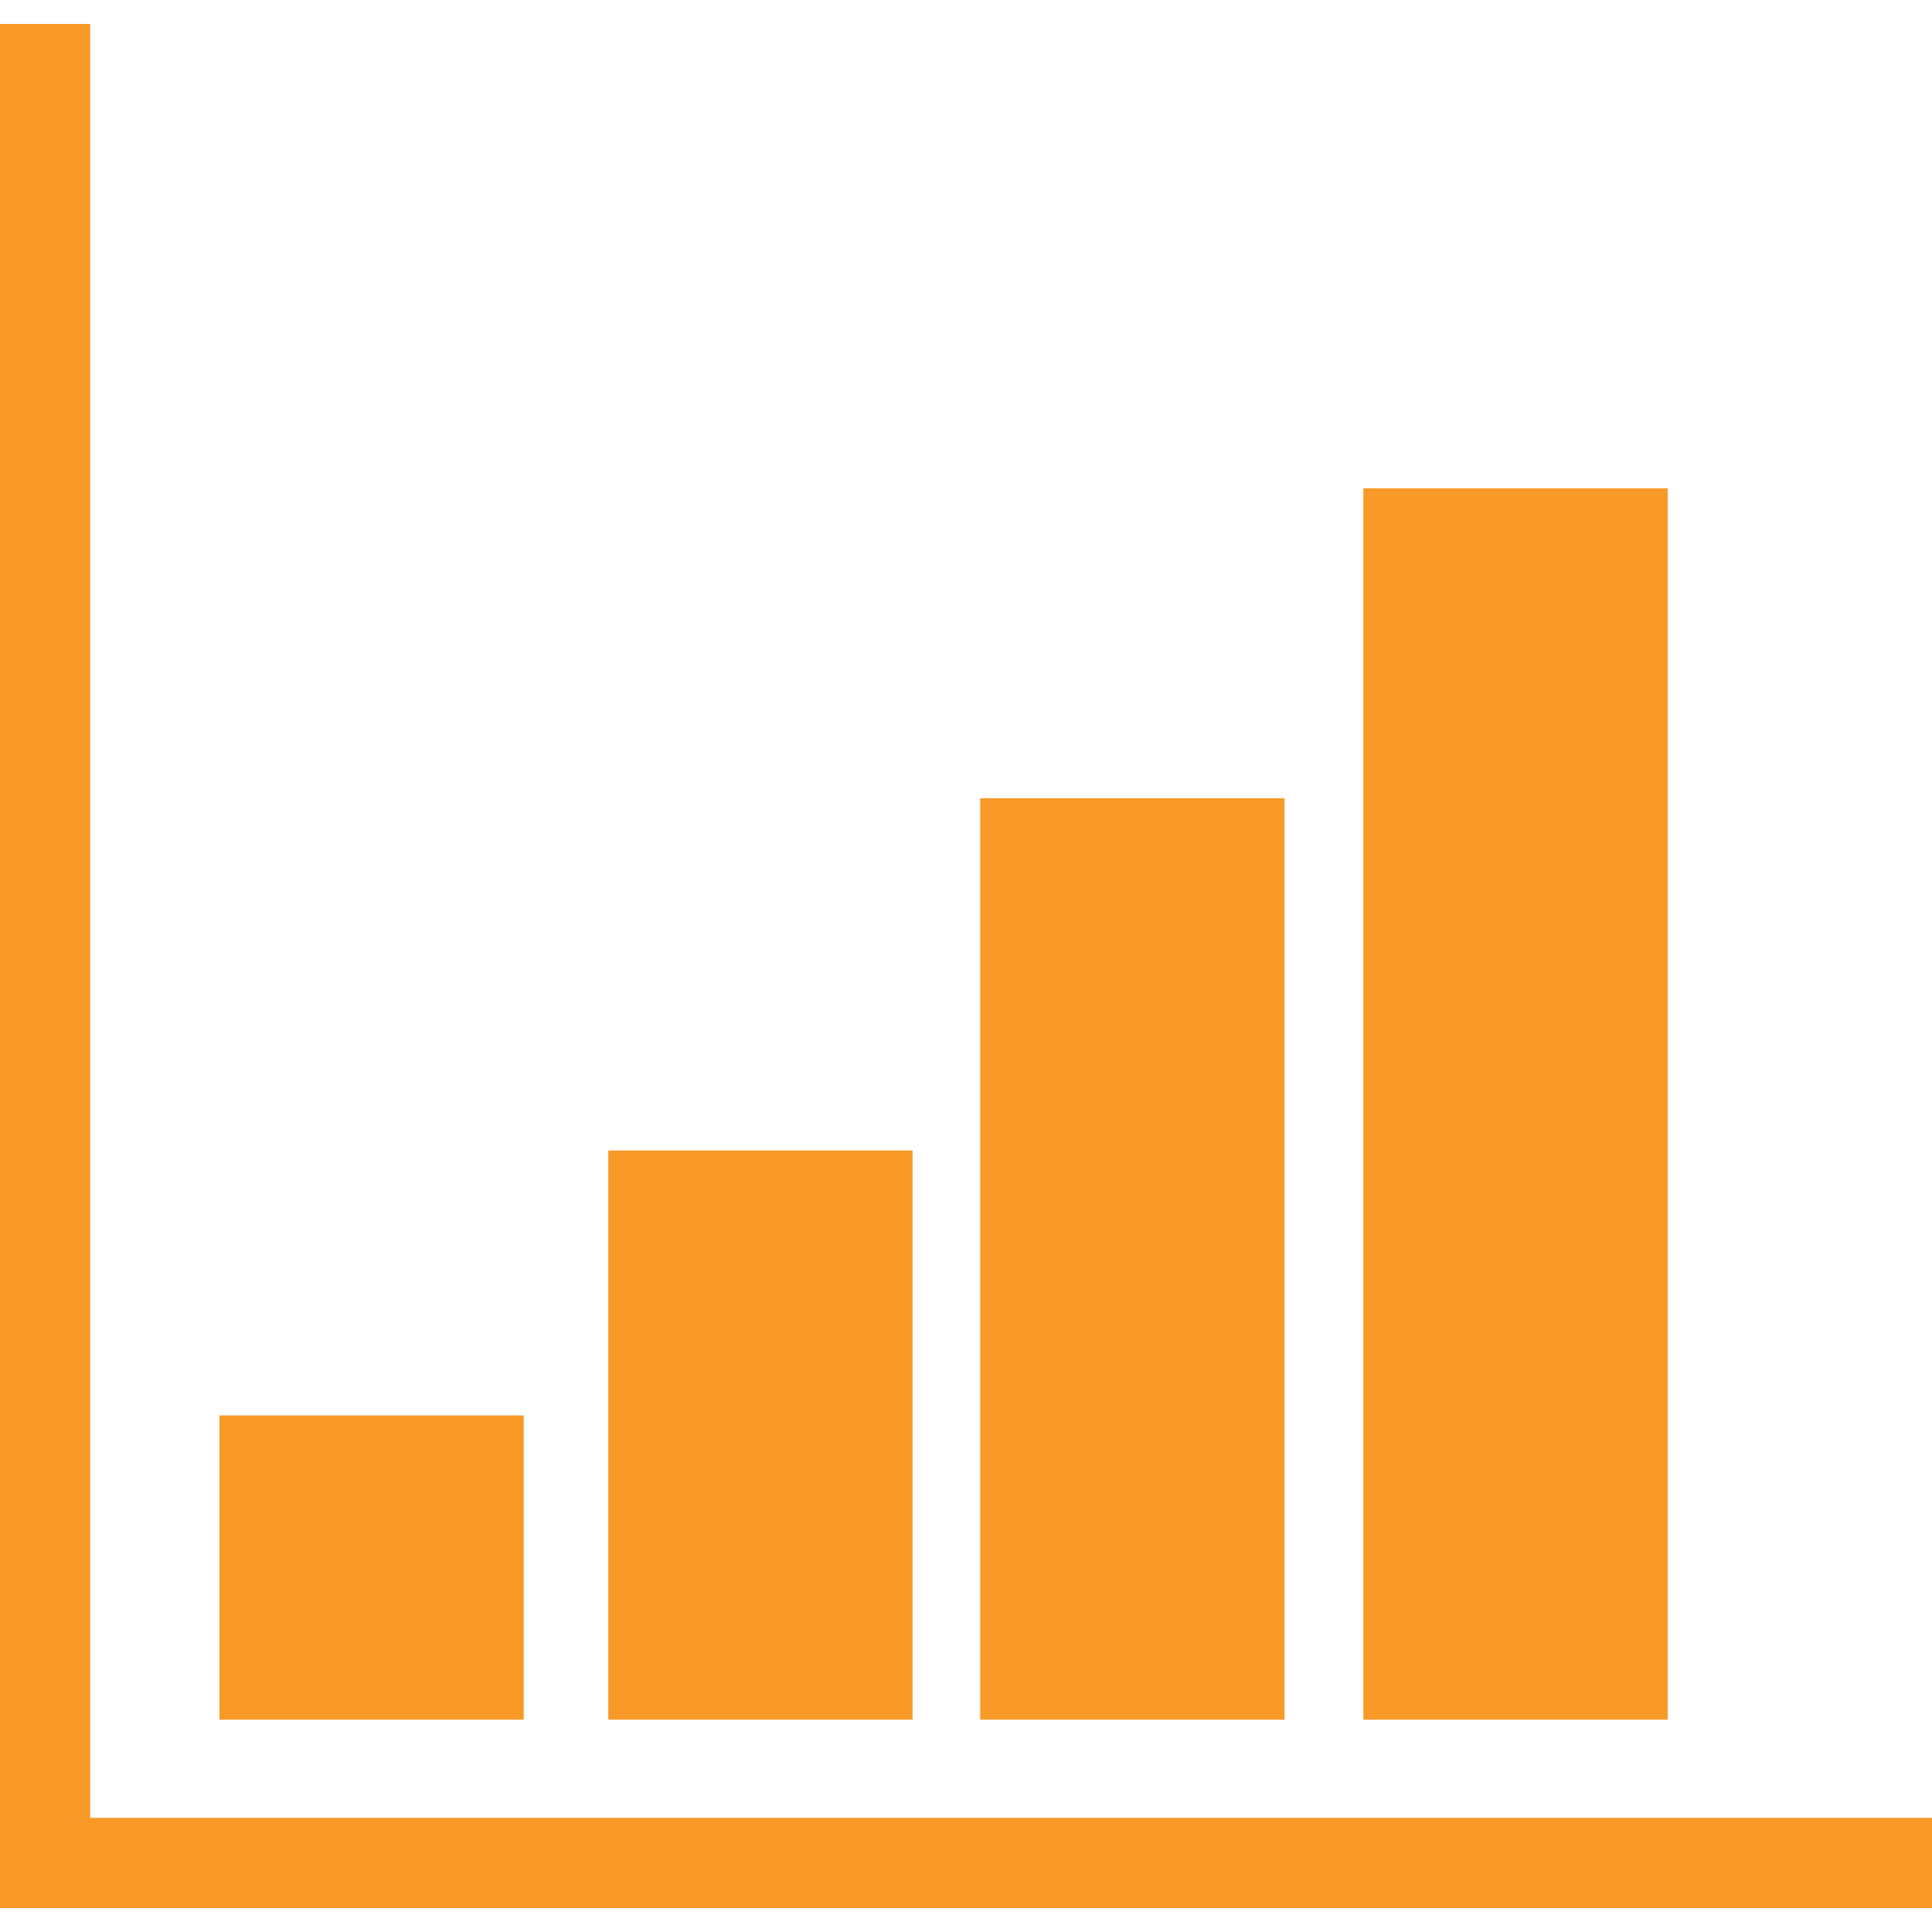
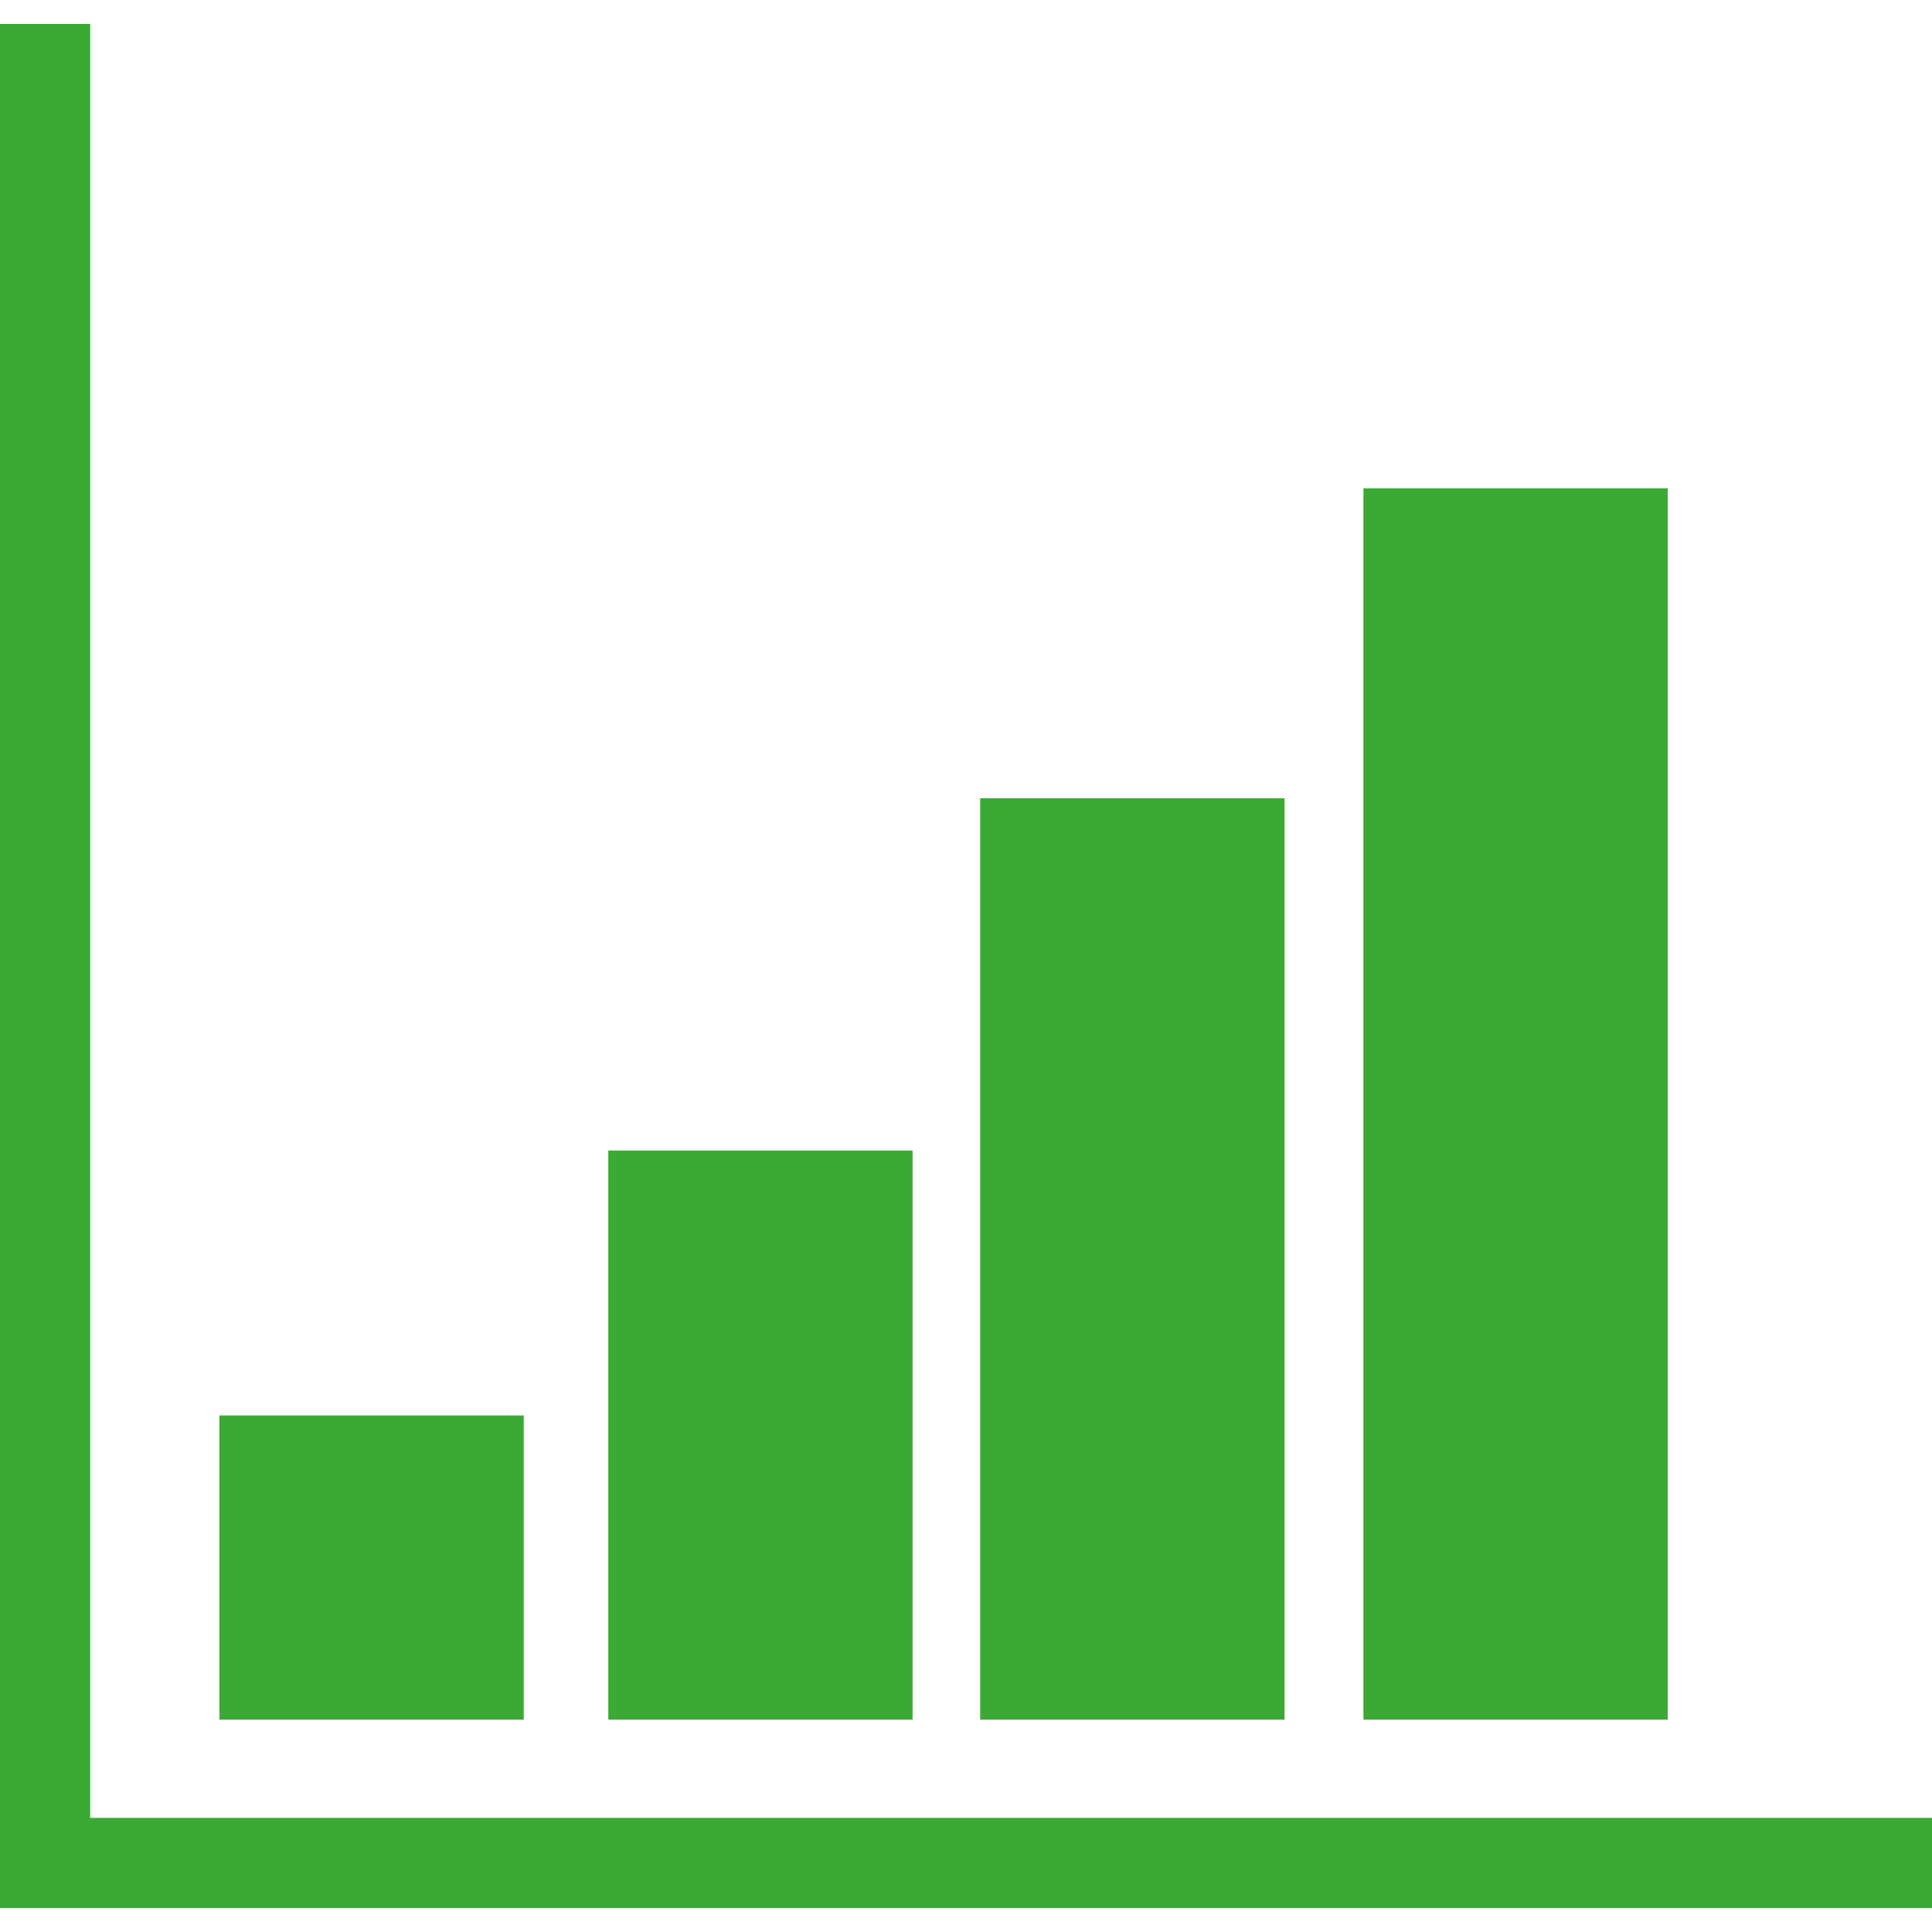
<svg xmlns="http://www.w3.org/2000/svg" version="1.1" id="Capa_1" x="0px" y="0px" width="200px" height="200px" viewBox="979.896 1786.73 200 200" enable-background="new 979.896 1786.73 200 200" xml:space="preserve">
  <g>
    <g>
-       <polygon fill="#F99927" points="1179.896,1974.913 989.234,1974.913 989.234,1789.21 979.896,1789.21 979.896,1984.251     1179.896,1984.251   " />
-       <rect x="1002.609" y="1933.256" fill="#F99927" width="31.501" height="31.493" />
-       <rect x="1042.867" y="1905.83" fill="#F99927" width="31.501" height="58.92" />
-       <rect x="1081.364" y="1869.363" fill="#F99927" width="31.508" height="95.387" />
-       <rect x="1121.036" y="1837.282" fill="#F99927" width="31.501" height="127.467" />
+       <polygon fill="#3AAA35" points="1179.896,1974.913 989.234,1974.913 989.234,1789.21 979.896,1789.21 979.896,1984.251     1179.896,1984.251   " />
+       <rect x="1002.609" y="1933.256" fill="#3AAA35" width="31.501" height="31.493" />
+       <rect x="1042.867" y="1905.83" fill="#3AAA35" width="31.501" height="58.92" />
+       <rect x="1081.364" y="1869.363" fill="#3AAA35" width="31.508" height="95.387" />
+       <rect x="1121.036" y="1837.282" fill="#3AAA35" width="31.501" height="127.467" />
    </g>
  </g>
</svg>
